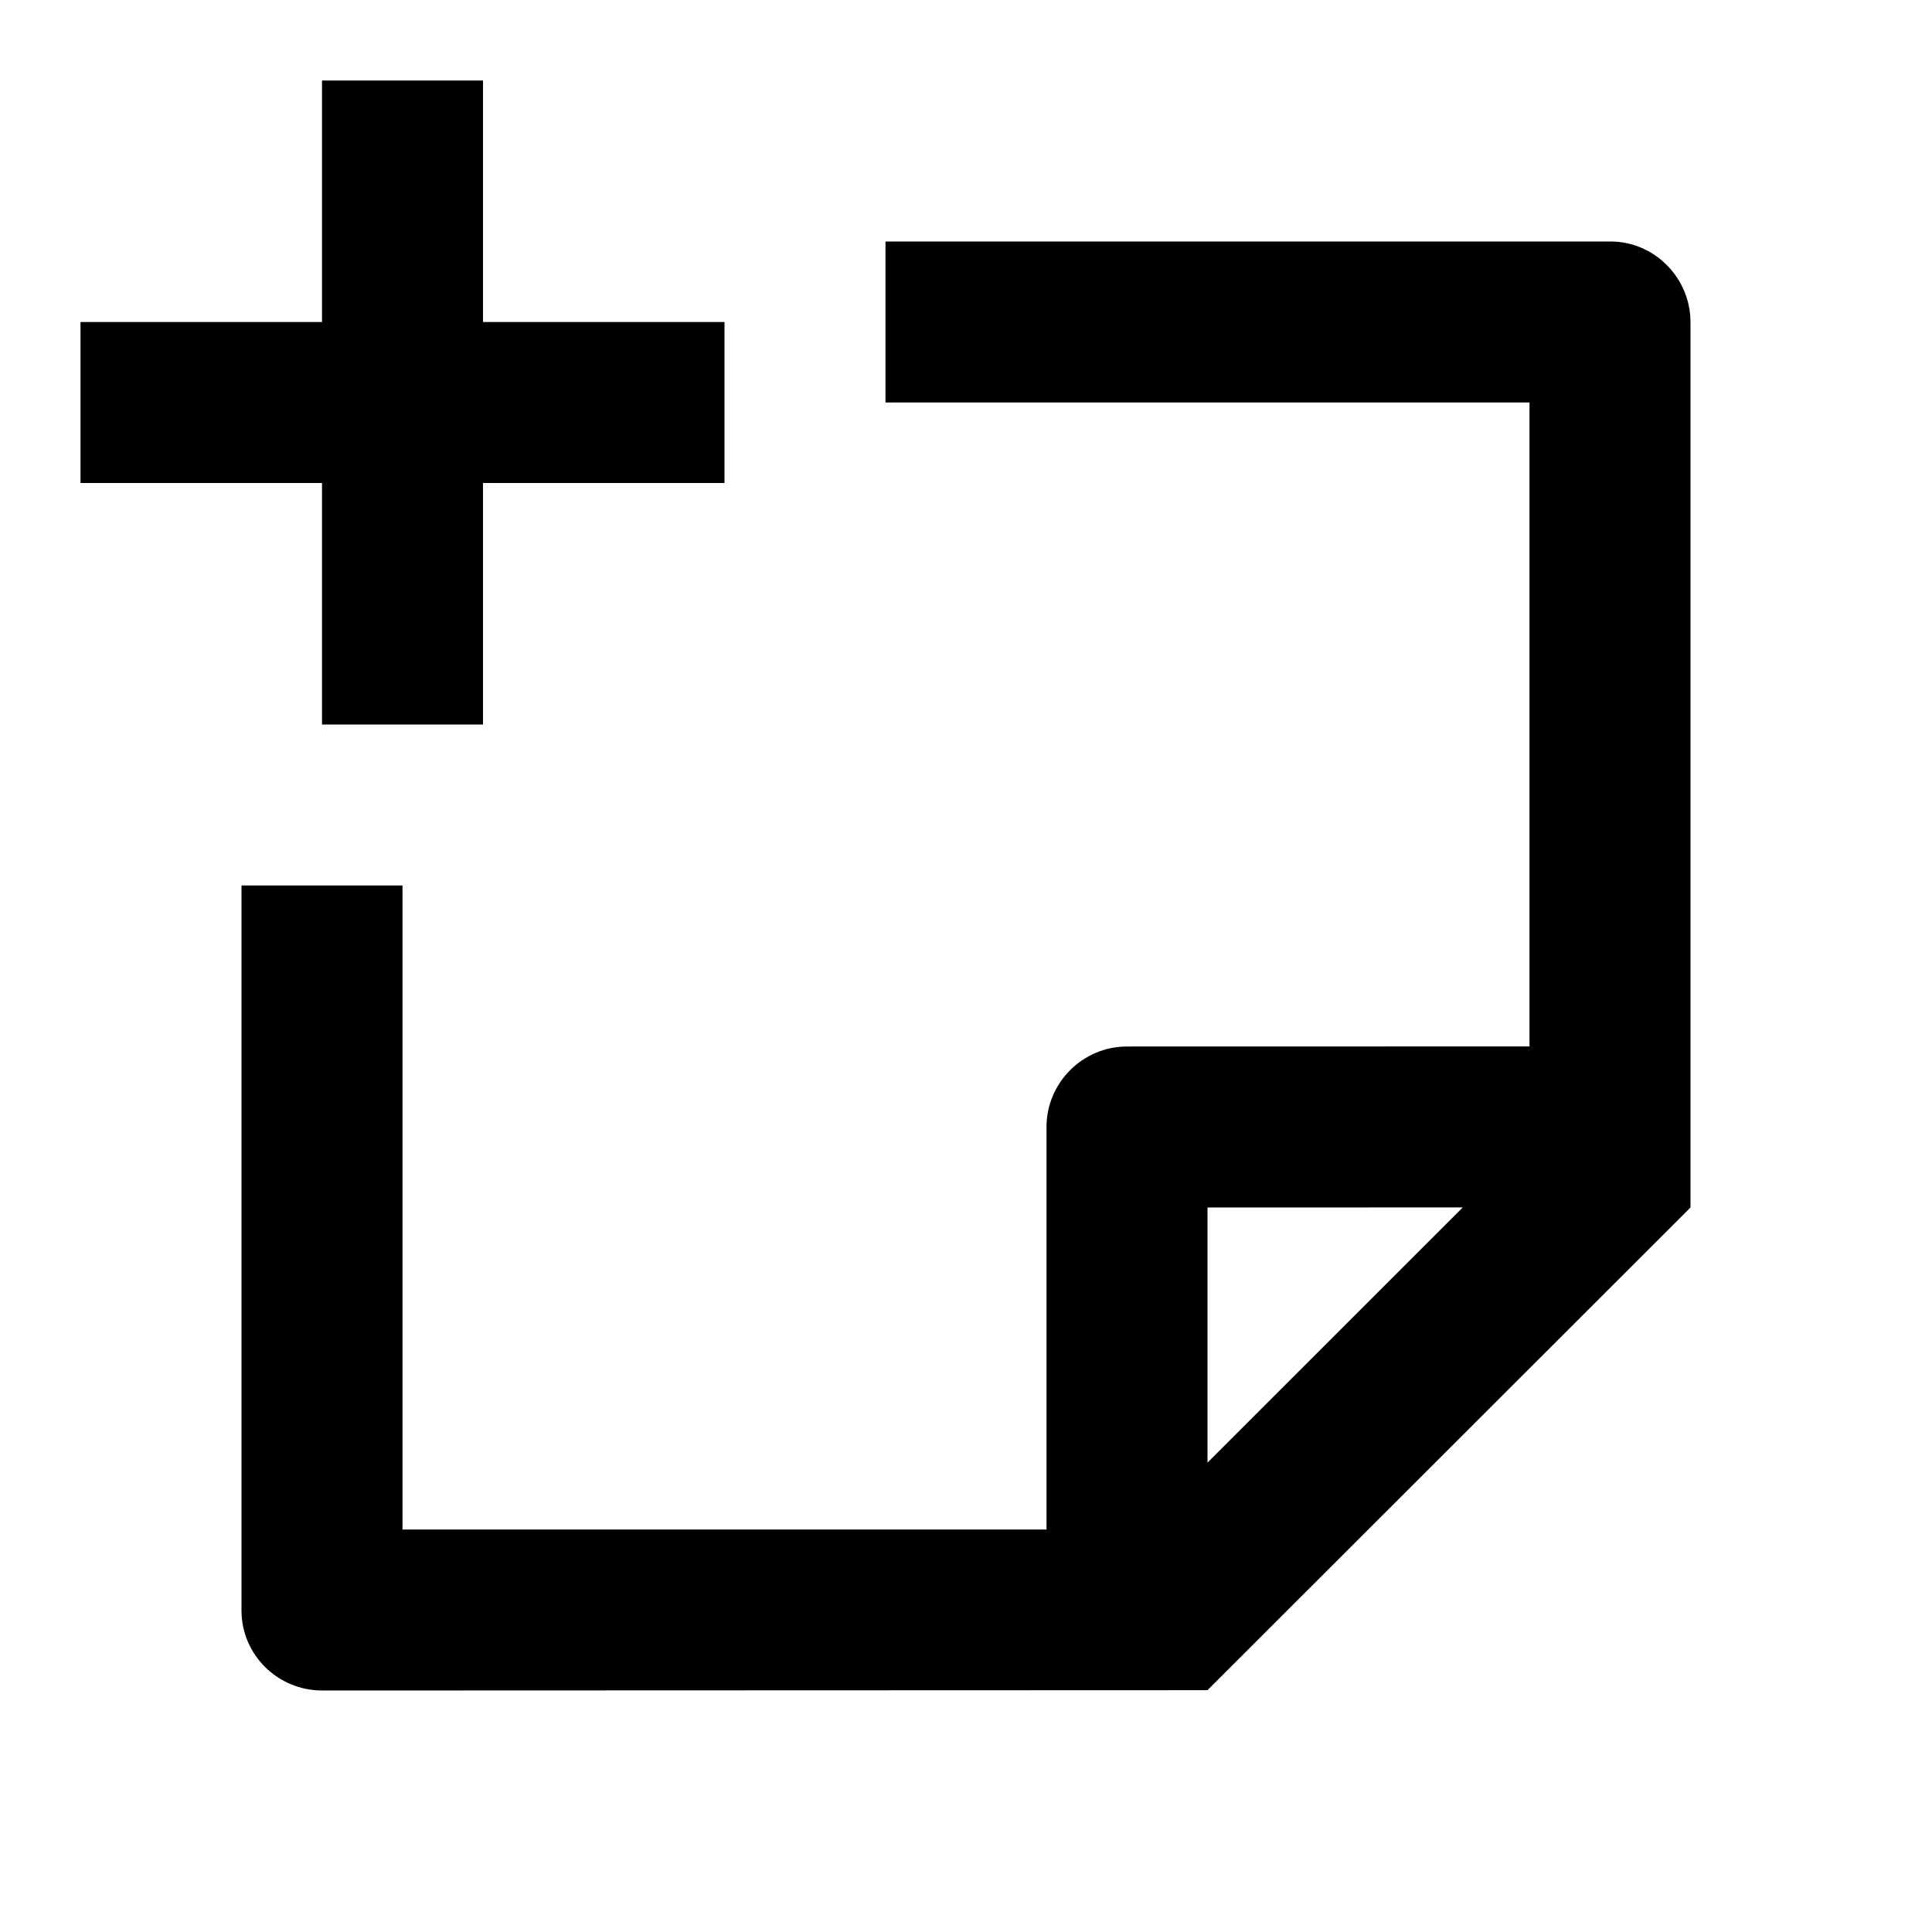
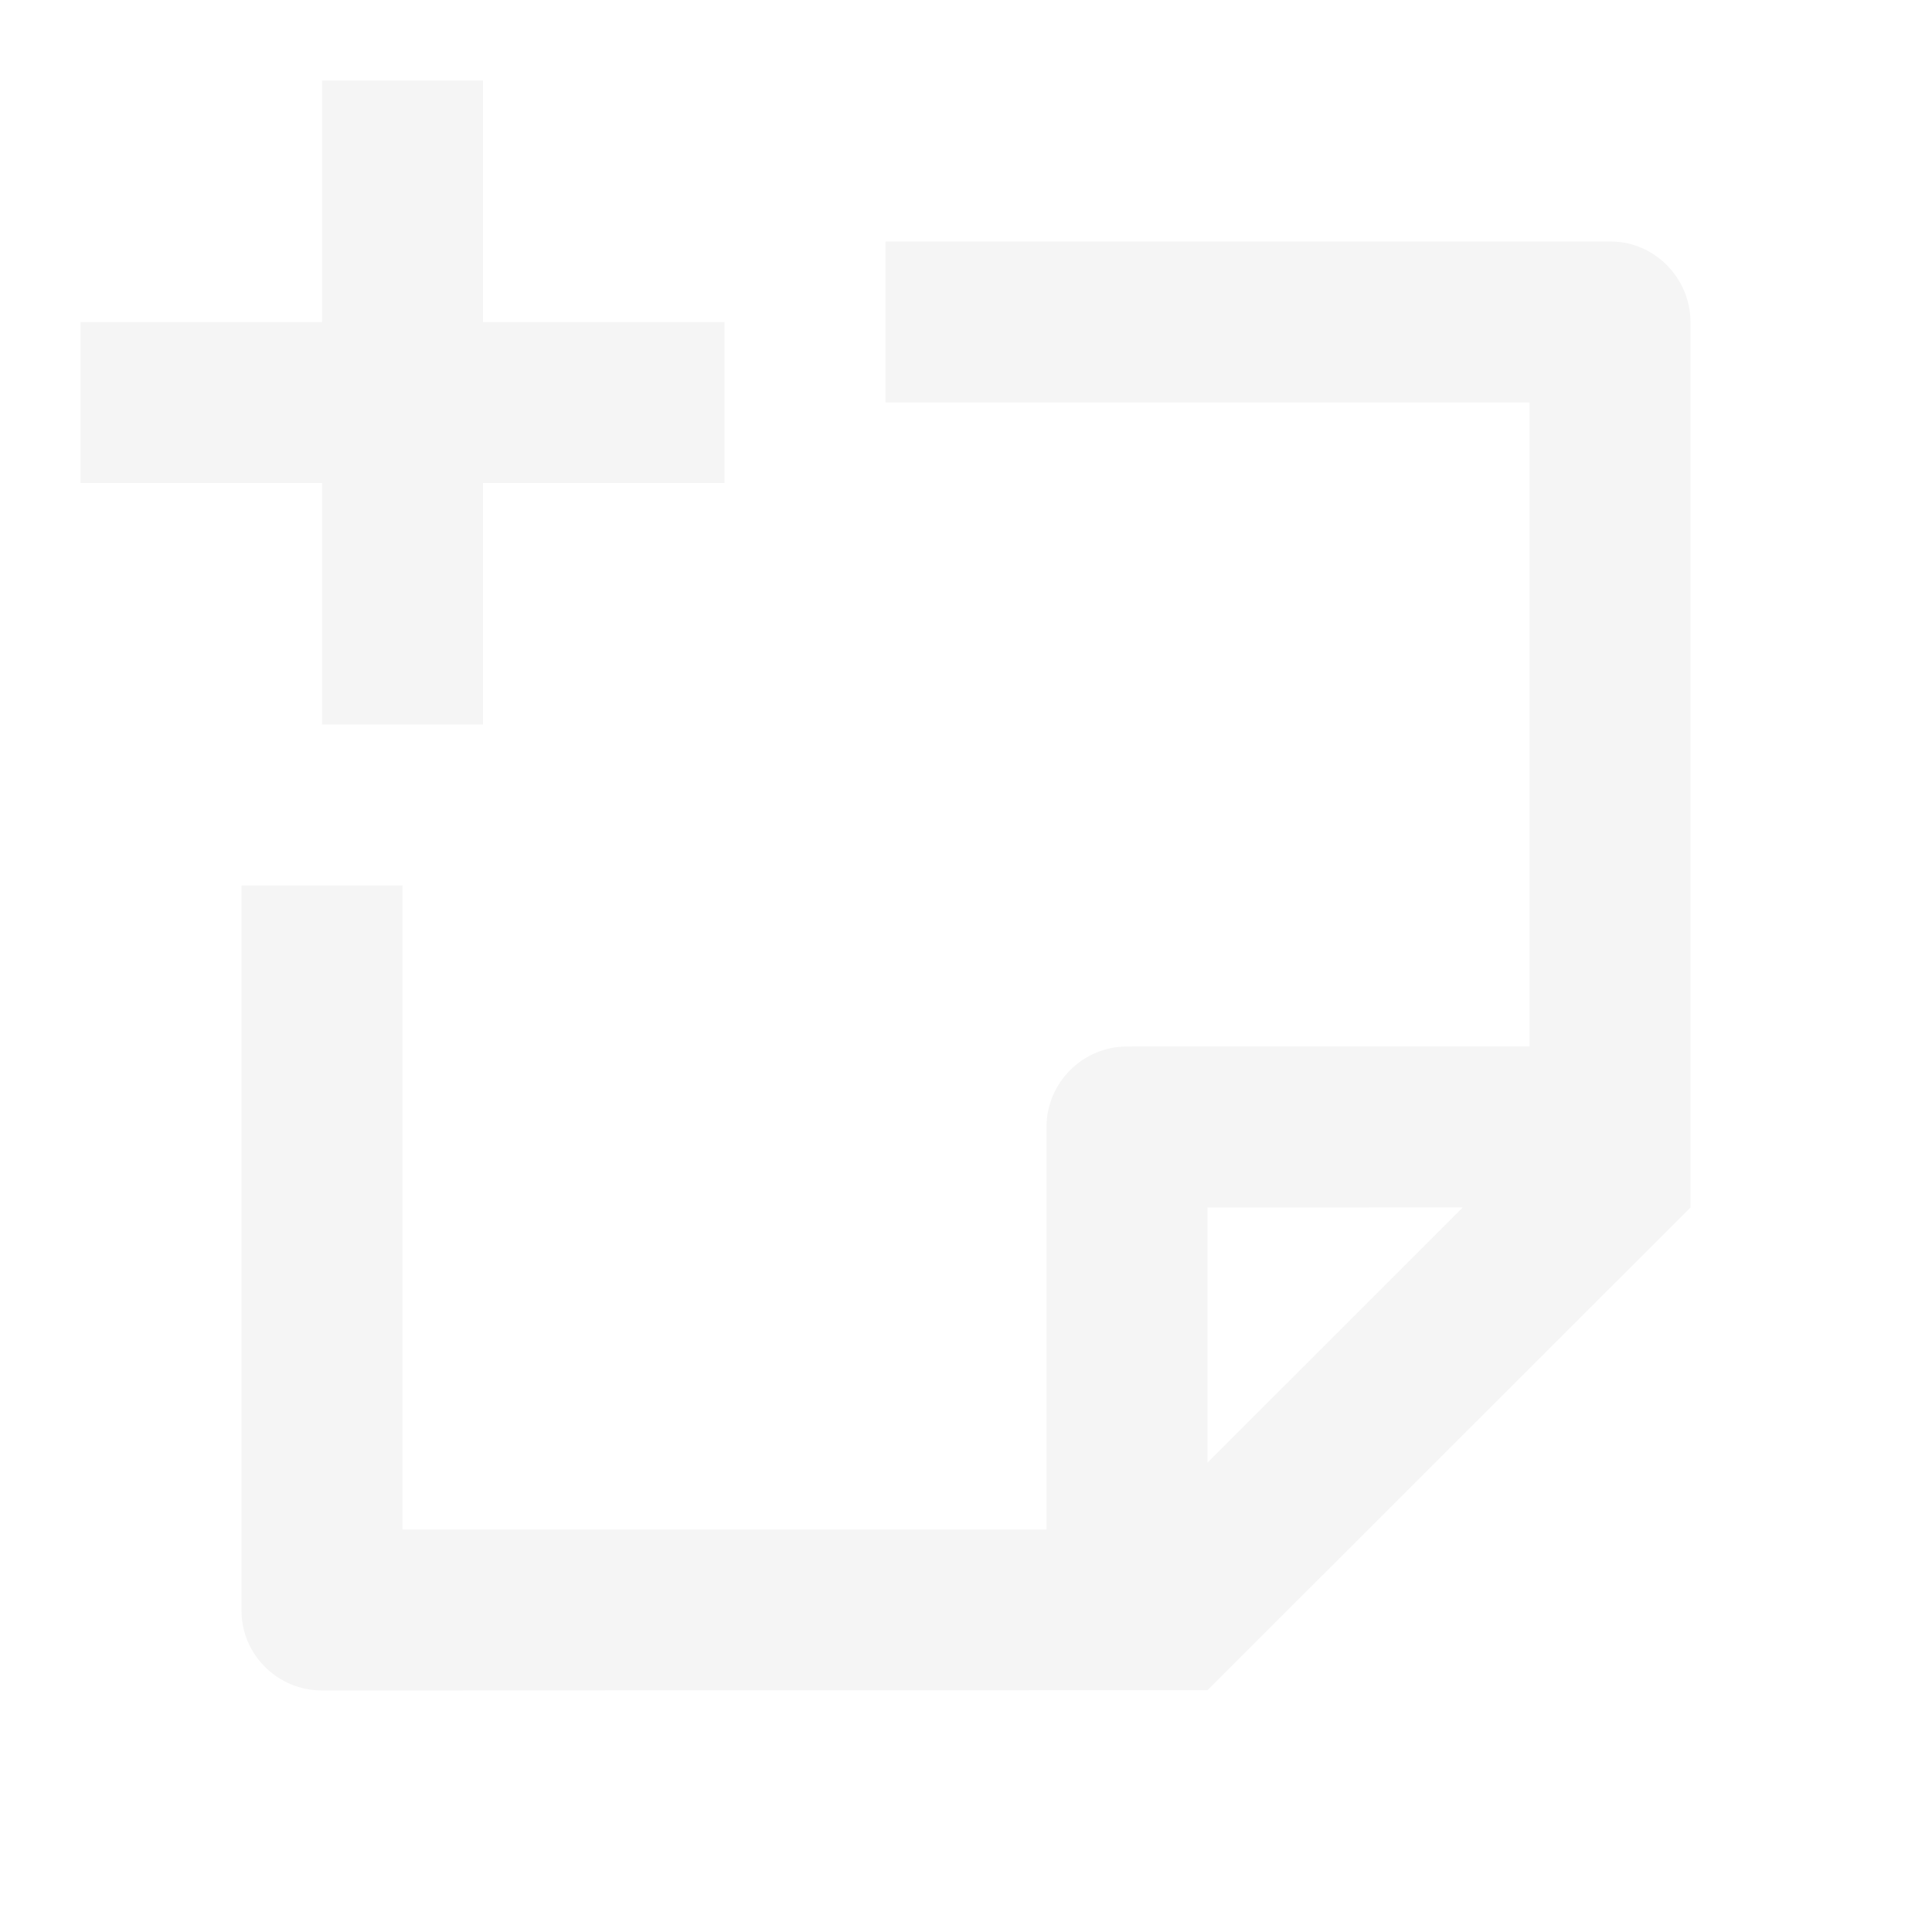
- <svg xmlns="http://www.w3.org/2000/svg" viewBox="0 0 24 24" fill="currentColor">
+ <svg xmlns="http://www.w3.org/2000/svg" viewBox="0 0 24 24" fill="whitesmoke">
  <path d="M4 1V4H1V6H4V9H6V6H9V4H6V1H4ZM3 20.007V11H5V19H13V14C13 13.45 13.45 13 14 13L19 12.999V5H11V3H20.007C20.555 3 21 3.456 21 4.002V15L15 20.996L4.002 21C3.449 21 3 20.555 3 20.007ZM18.171 14.999L15 15V18.169L18.171 14.999Z" />
</svg>
